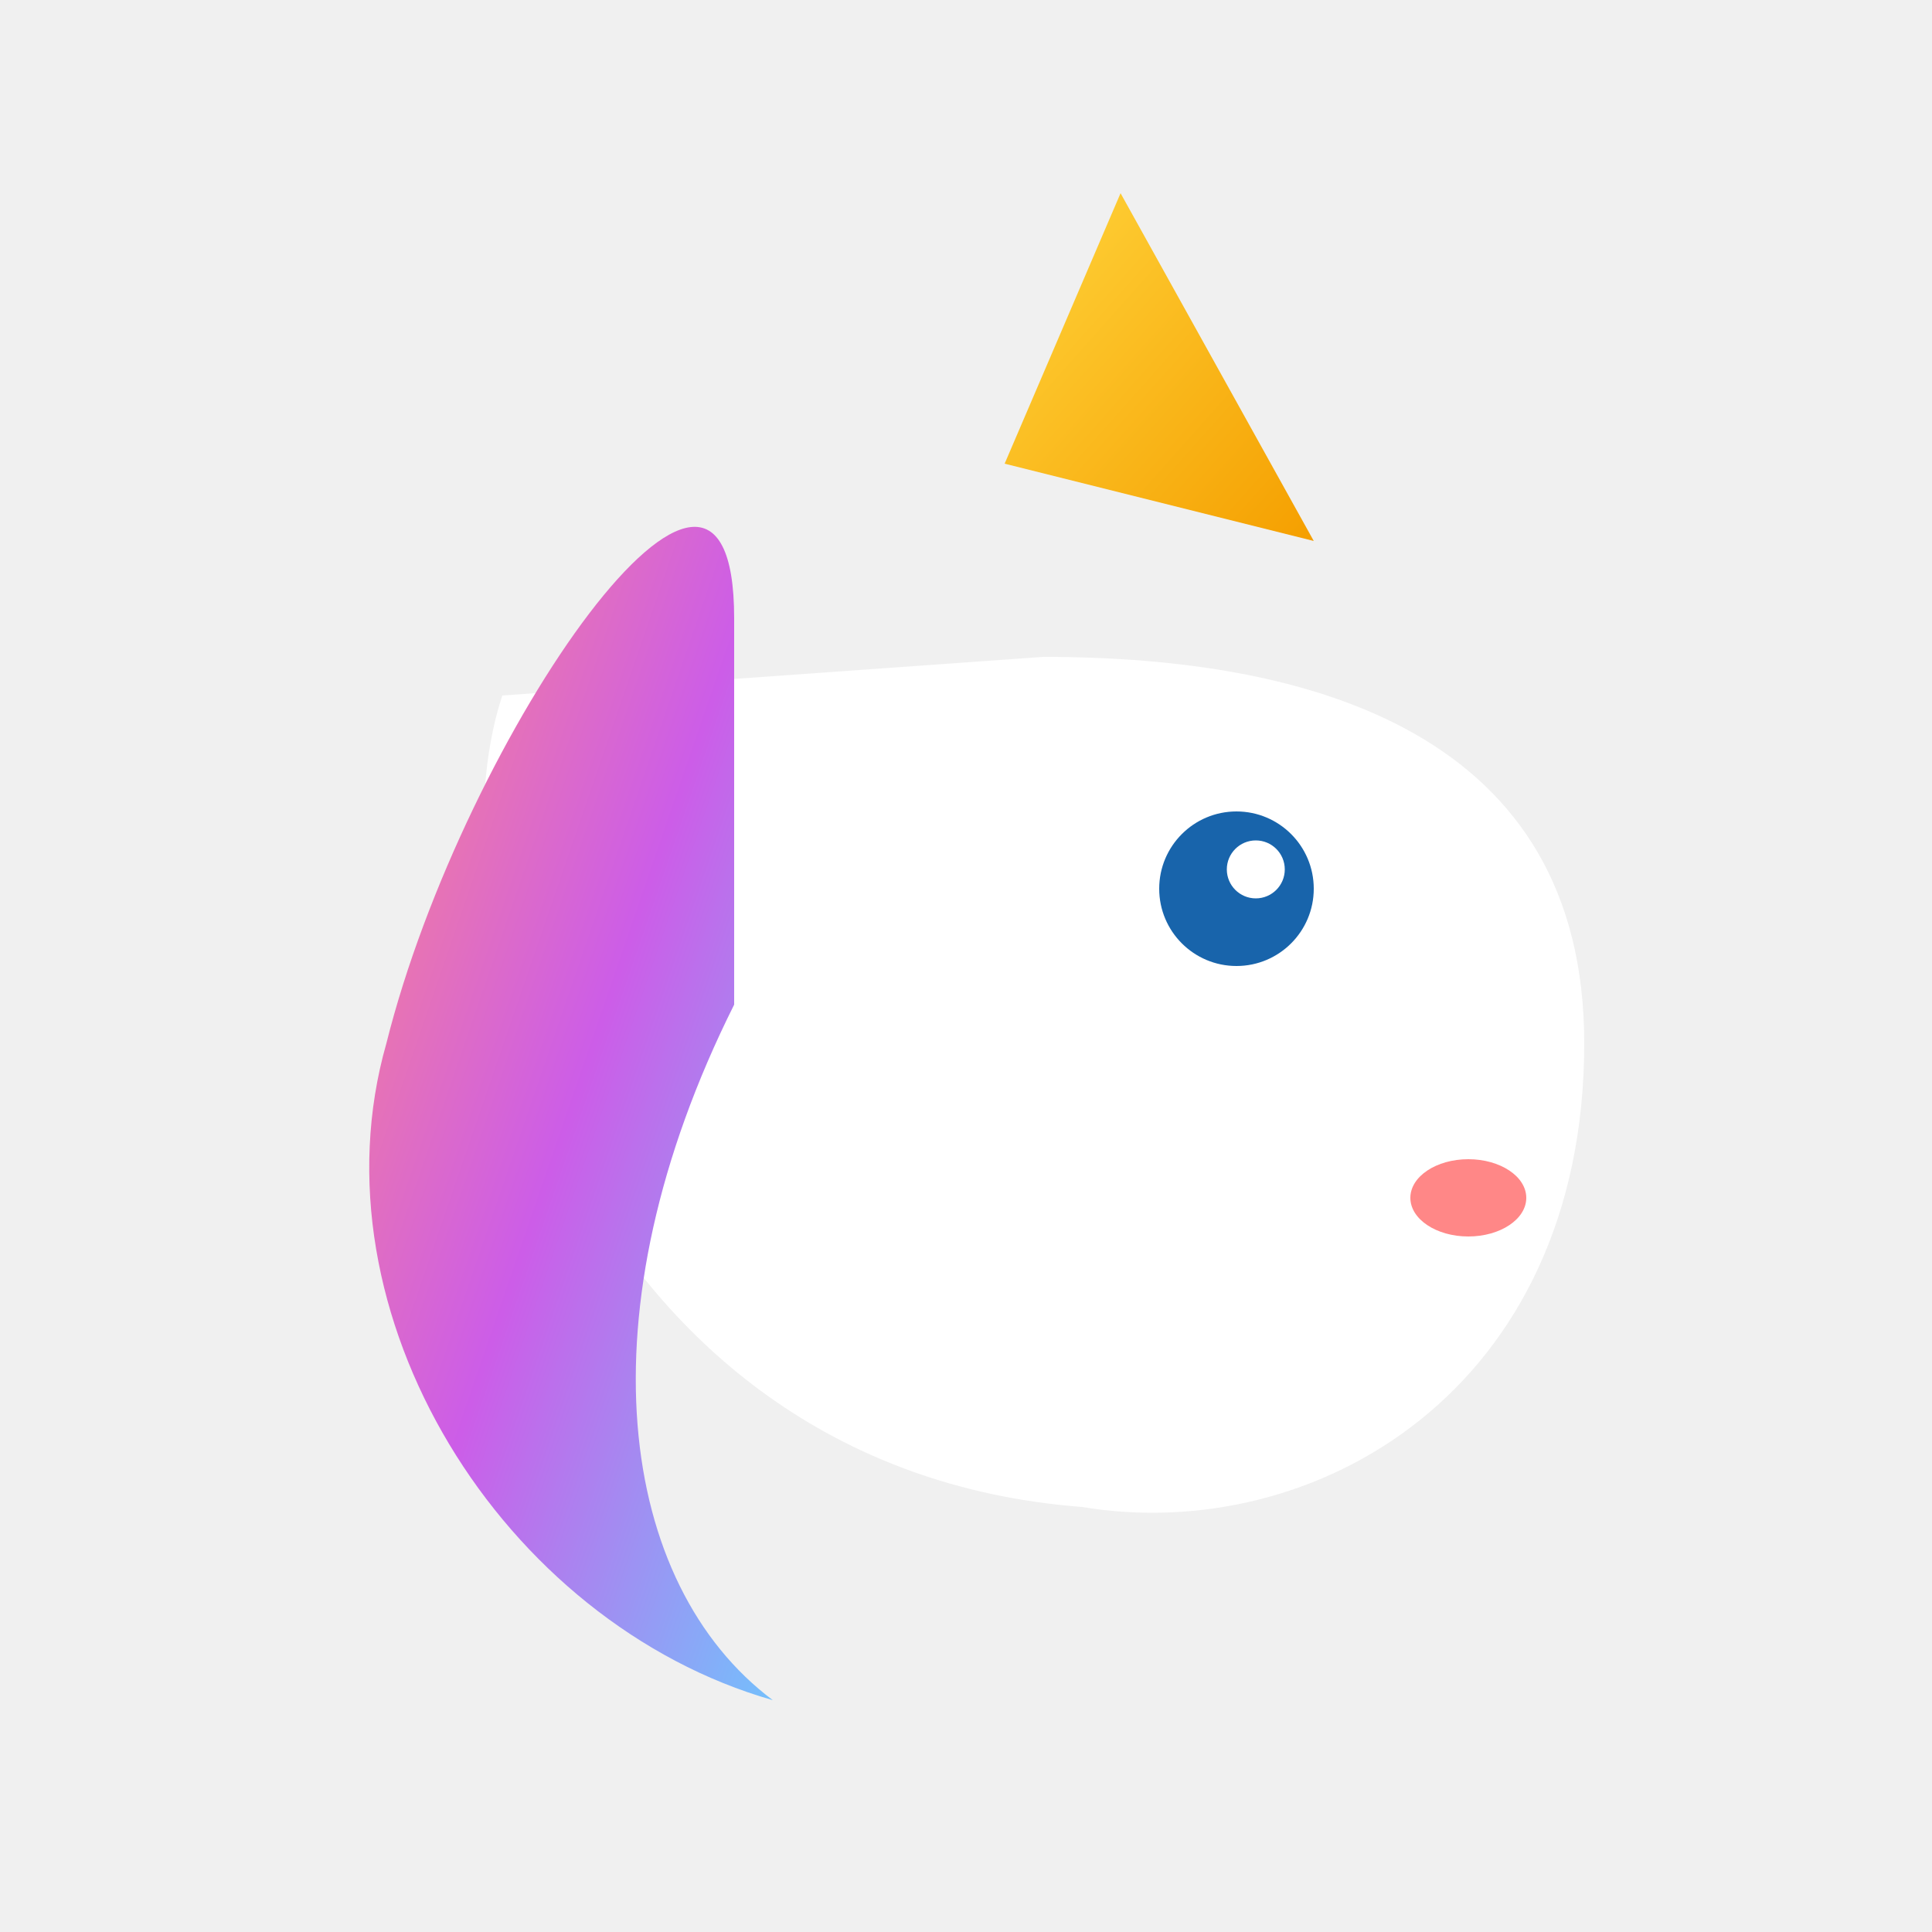
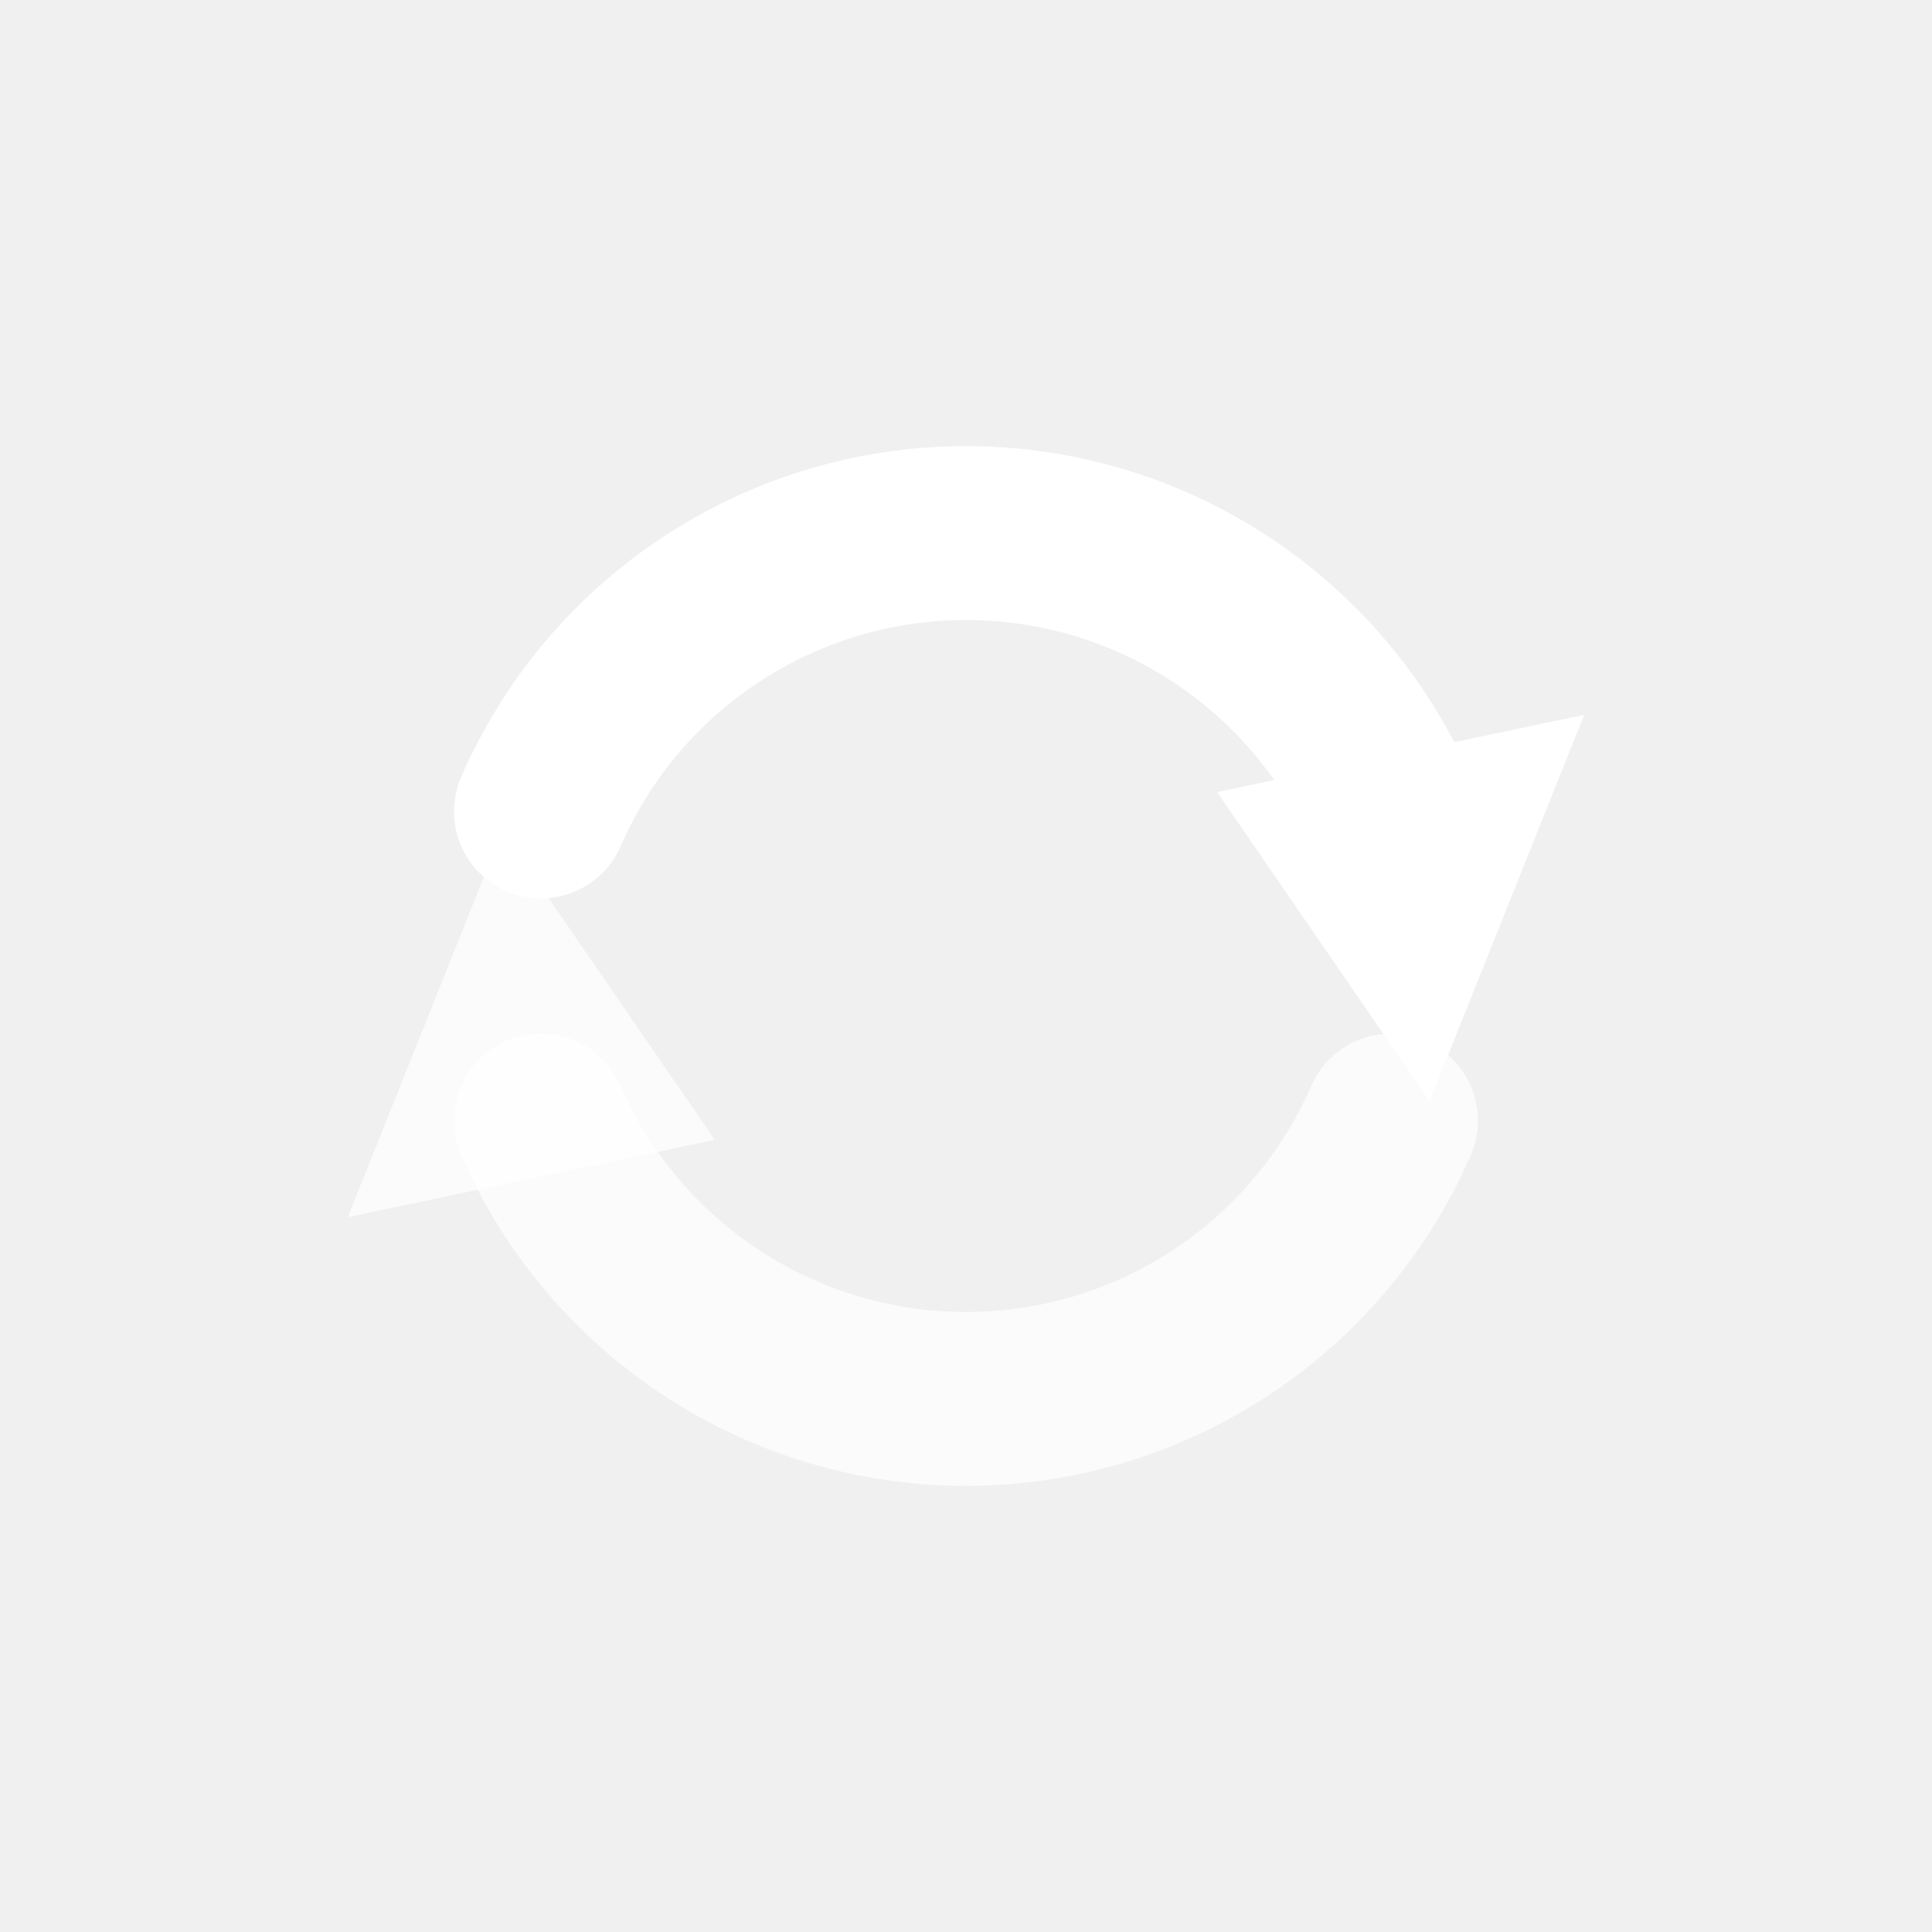
<svg xmlns="http://www.w3.org/2000/svg" viewBox="0 0 100 100">
-   <defs>
-     <linearGradient id="uniHorn" x1="0%" y1="0%" x2="100%" y2="100%">
-       <stop offset="0%" stop-color="#ffd43b" />
-       <stop offset="100%" stop-color="#f59f00" />
-     </linearGradient>
-     <linearGradient id="uniMane" x1="0%" y1="0%" x2="100%" y2="100%">
-       <stop offset="0%" stop-color="#ff8787" />
-       <stop offset="50%" stop-color="#cc5de8" />
-       <stop offset="100%" stop-color="#74c0fc" />
-     </linearGradient>
-   </defs>
-   <path d="M58 10 L68 28 L52 24 Z" fill="url(#uniHorn)" />
-   <path d="M26 36 C22 48 30 76 56 78 C68 80 82 72 82 54 C82 38 68 34 54 34 Z" fill="#ffffff" />
-   <path d="M38 32 C38 18 24 38 20 54 C16 68 26 84 40 88 C32 82 30 68 38 52 Z" fill="url(#uniMane)" />
-   <circle cx="64" cy="46" r="4" fill="#1864ab" />
-   <circle cx="65" cy="45" r="1.5" fill="#ffffff" />
-   <ellipse cx="76" cy="62" rx="3" ry="2" fill="#ff8787" />
+   <path d="M28 42 A24 24 0 0 1 72 42" fill="none" stroke="#ffffff" stroke-width="9" stroke-linecap="round" />
+   <polygon points="63,41 82,37 74,57" fill="#ffffff" />
+   <path d="M72 58 A24 24 0 0 1 28 58" fill="none" stroke="#ffffff" stroke-opacity=".72" stroke-width="9" stroke-linecap="round" />
+   <polygon points="37,59 18,63 26,43" fill="#ffffff" fill-opacity=".72" />
</svg>
